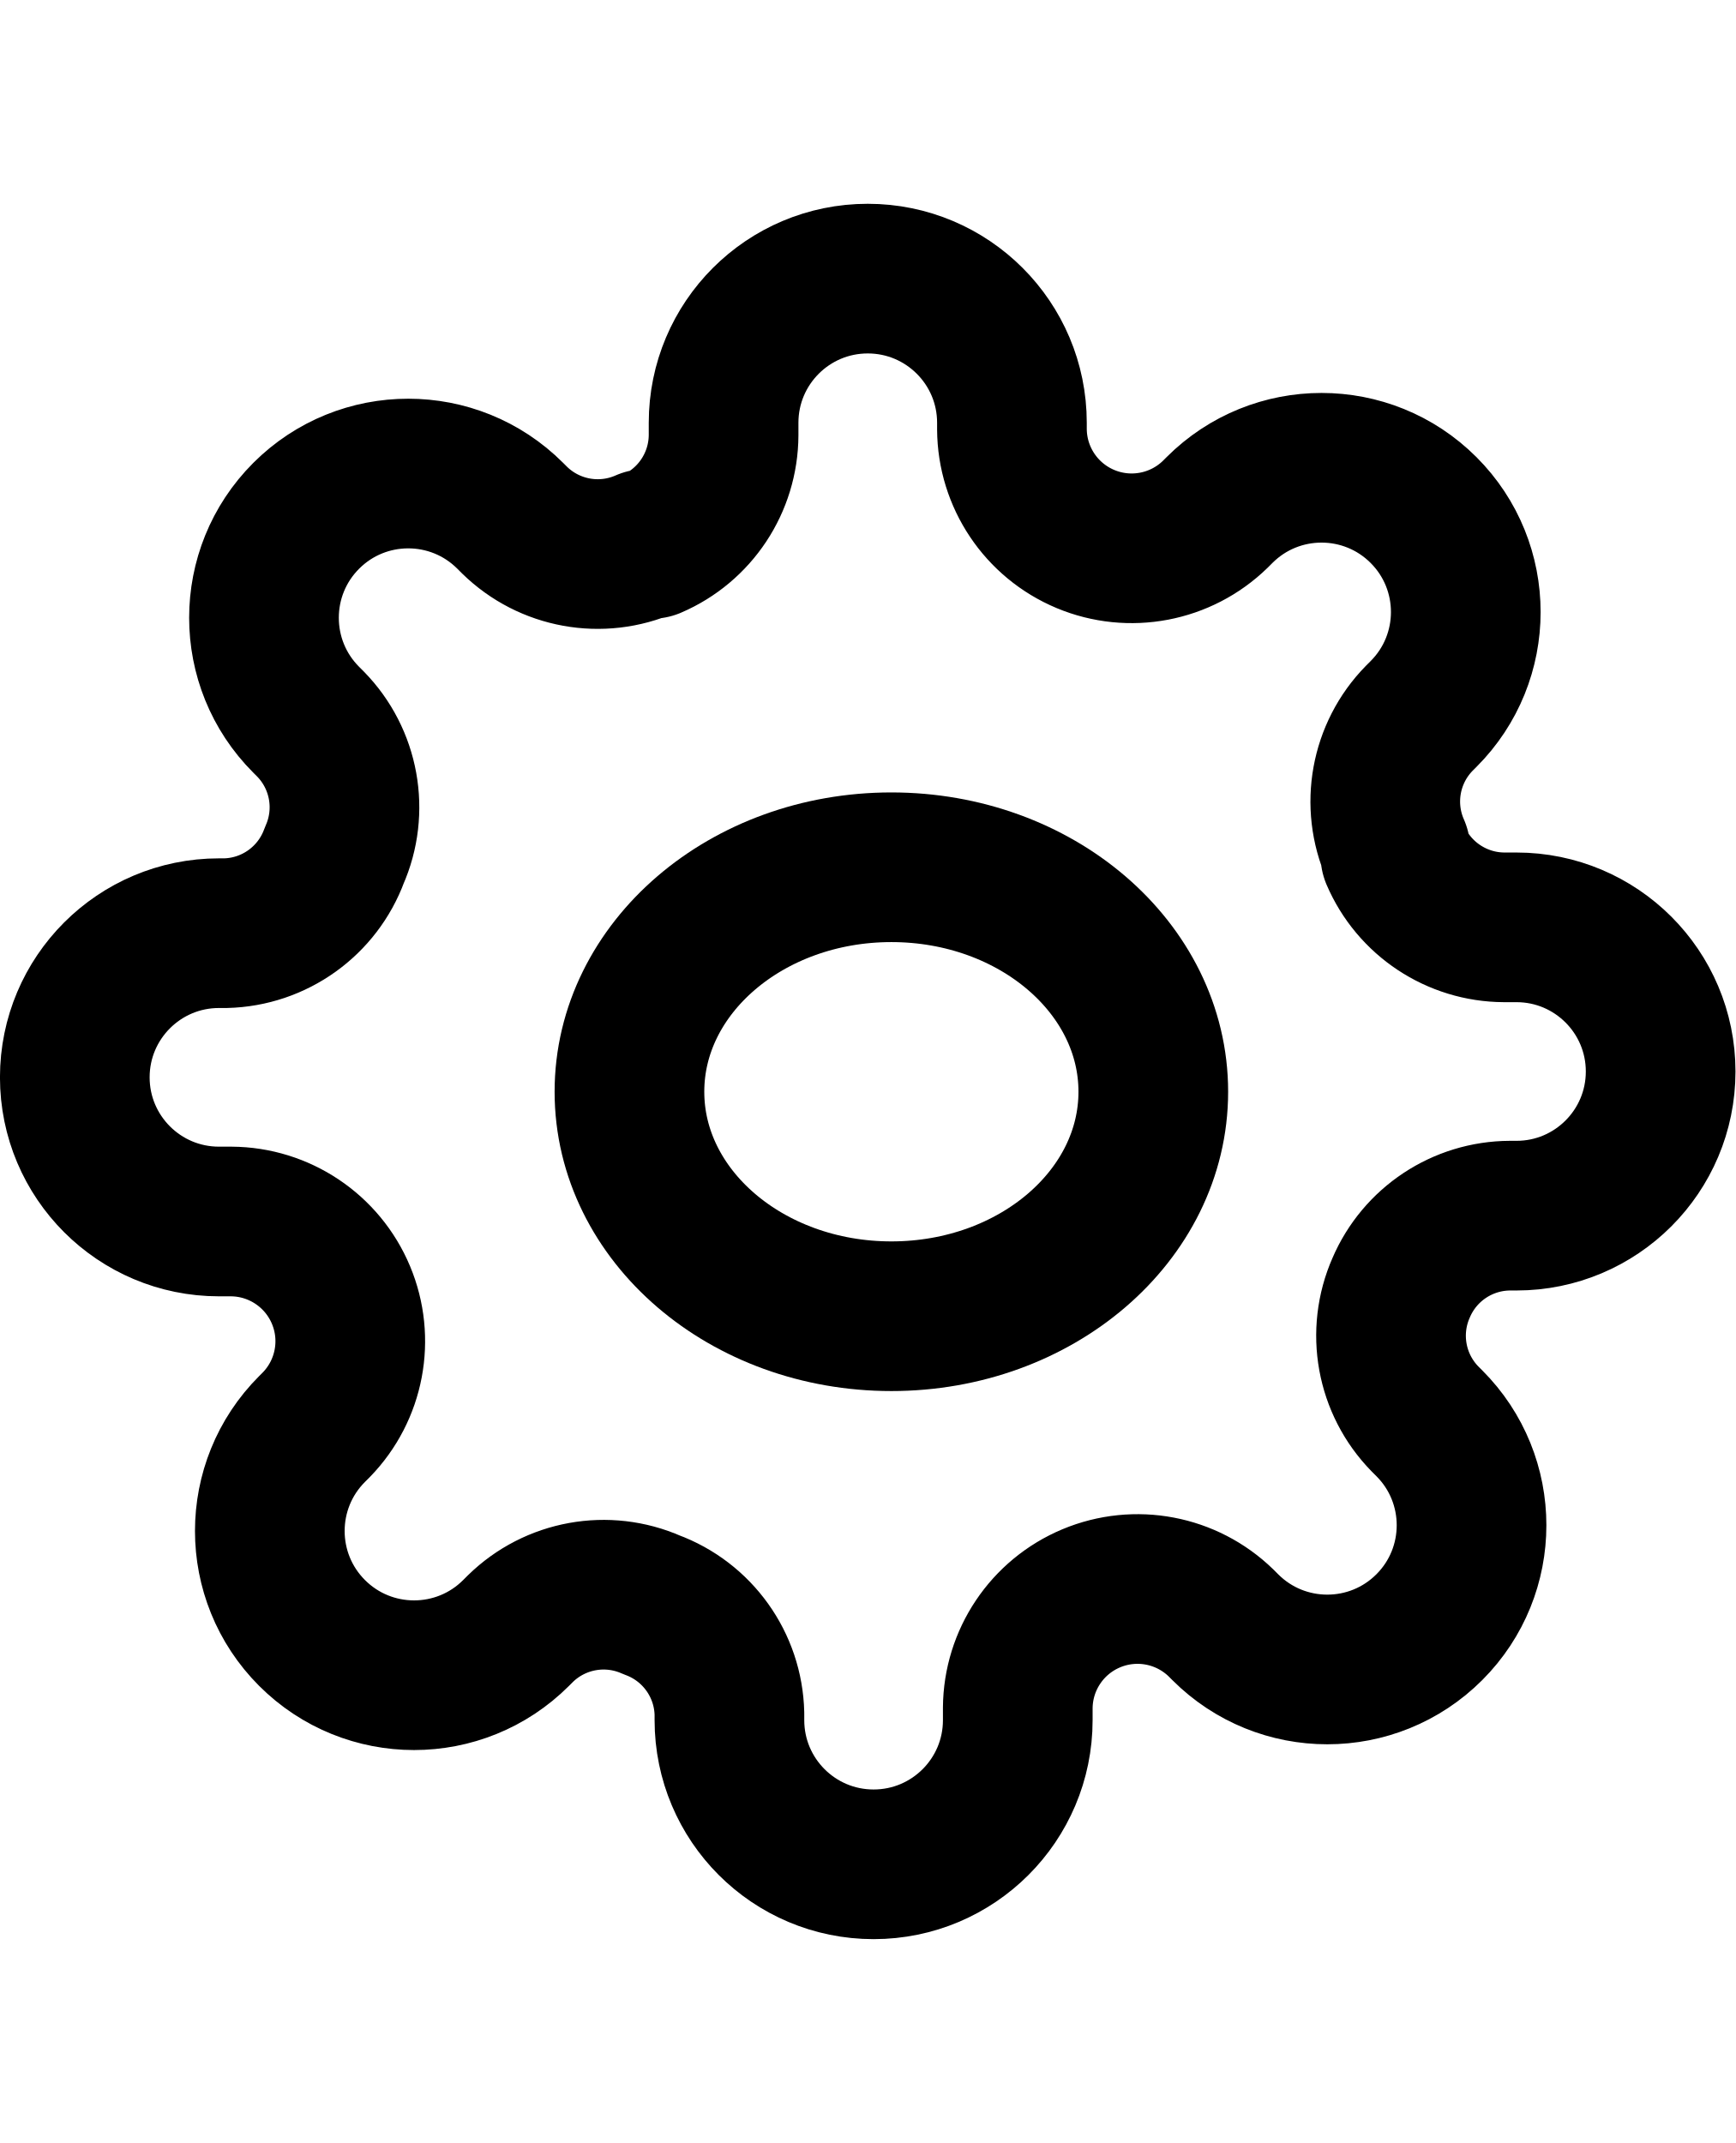
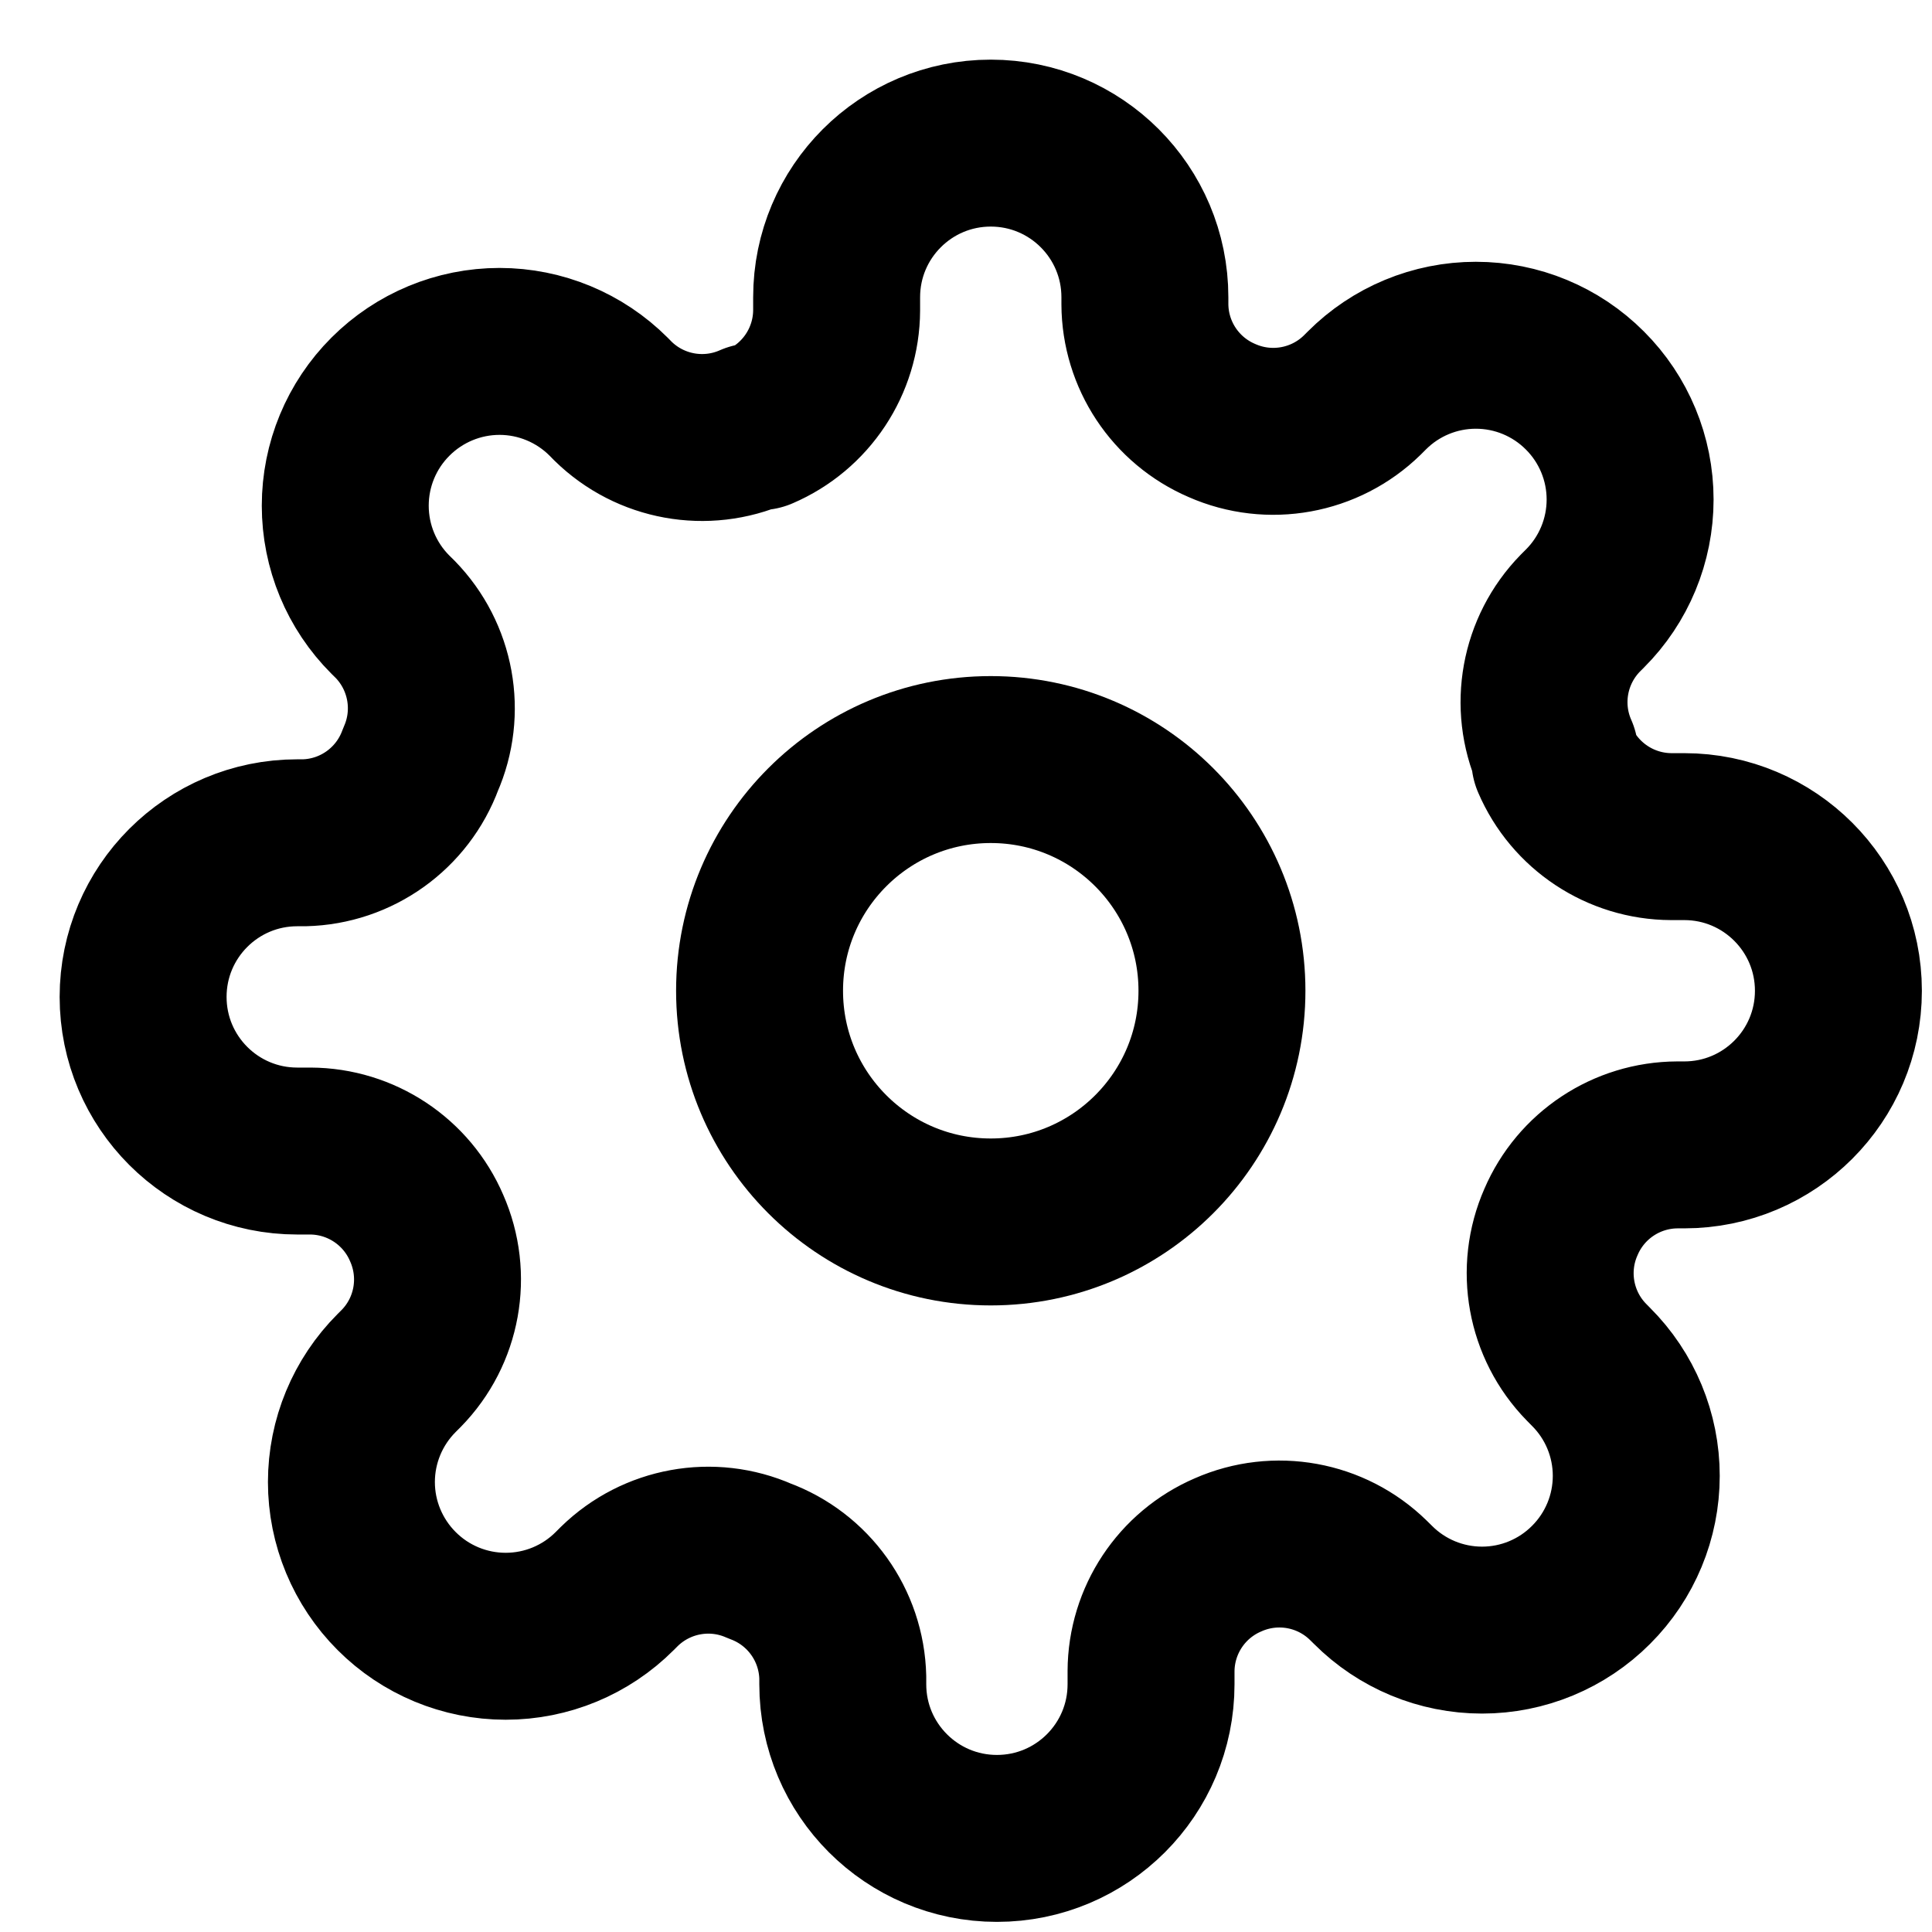
- <svg xmlns="http://www.w3.org/2000/svg" width="17.411" height="21.501" viewBox="0 0 23.191 23.191">
-   <defs>
-     <style>.a6{fill:none;stroke:currentColor;stroke-linecap:round;stroke-linejoin:round;stroke-width:2px;}</style>
-   </defs>
-   <g transform="translate(0.998 1)">
-     <ellipse class="a6" cx="3.5" cy="3" rx="3.5" ry="3" transform="translate(7.413 7.866)" />
-     <path class="a6" d="M18.723,14.485a1.589,1.589,0,0,0,.318,1.753l.058.058a1.927,1.927,0,1,1-2.726,2.726l-.058-.058A1.6,1.6,0,0,0,13.6,20.1v.164a1.926,1.926,0,1,1-3.853,0v-.087a1.589,1.589,0,0,0-1.04-1.454,1.589,1.589,0,0,0-1.753.318l-.058.058a1.927,1.927,0,1,1-2.726-2.726l.058-.058A1.6,1.6,0,0,0,3.09,13.6H2.926a1.926,1.926,0,0,1,0-3.853h.087a1.589,1.589,0,0,0,1.454-1.04A1.589,1.589,0,0,0,4.15,6.953l-.058-.058A1.927,1.927,0,1,1,6.818,4.169l.058.058a1.589,1.589,0,0,0,1.753.318h.077A1.589,1.589,0,0,0,9.669,3.09V2.926a1.926,1.926,0,1,1,3.853,0v.087A1.6,1.6,0,0,0,16.238,4.15l.058-.058a1.927,1.927,0,1,1,2.726,2.726l-.058.058a1.589,1.589,0,0,0-.318,1.753v.077a1.589,1.589,0,0,0,1.454.963h.164a1.926,1.926,0,0,1,0,3.853h-.087A1.589,1.589,0,0,0,18.723,14.485Z" transform="translate(-0.998 -1)" />
+ <svg xmlns="http://www.w3.org/2000/svg" width="27px" height="27px" viewBox="0 0 27 27" version="1.1">
+   <g id="Phase-1" stroke="none" stroke-width="1" fill="none" fill-rule="evenodd" stroke-linecap="round" stroke-linejoin="round">
+     <g id="Contacts---Brand" transform="translate(-36, -425)" stroke="#000000" stroke-width="2.333">
+       <g id="Side-Navigation" transform="translate(0, -1)">
+         <g id="settings" transform="translate(38, 428)">
+           <circle id="Oval" cx="11.846" cy="11.846" r="3.231" />
+           <path d="M19.815,15.077 C19.522,15.741 19.663,16.518 20.171,17.037 L20.235,17.102 C20.64,17.506 20.867,18.054 20.867,18.625 C20.867,19.197 20.64,19.745 20.235,20.149 C19.831,20.554 19.283,20.781 18.712,20.781 C18.14,20.781 17.592,20.554 17.188,20.149 L17.123,20.085 C16.604,19.577 15.828,19.436 15.163,19.729 C14.512,20.008 14.089,20.647 14.086,21.355 L14.086,21.538 C14.086,22.728 13.122,23.692 11.932,23.692 C10.743,23.692 9.778,22.728 9.778,21.538 L9.778,21.442 C9.761,20.712 9.3,20.067 8.615,19.815 C7.951,19.522 7.175,19.663 6.655,20.171 L6.591,20.235 C6.187,20.64 5.639,20.867 5.067,20.867 C4.495,20.867 3.947,20.64 3.543,20.235 C3.139,19.831 2.911,19.283 2.911,18.712 C2.911,18.14 3.139,17.592 3.543,17.188 L3.608,17.123 C4.116,16.604 4.256,15.828 3.963,15.163 C3.684,14.512 3.045,14.089 2.337,14.086 L2.154,14.086 C0.964,14.086 0,13.122 0,11.932 C0,10.743 0.964,9.778 2.154,9.778 L2.251,9.778 C2.98,9.761 3.625,9.3 3.877,8.615 C4.17,7.951 4.029,7.175 3.522,6.655 L3.457,6.591 C3.052,6.187 2.825,5.639 2.825,5.067 C2.825,4.495 3.052,3.947 3.457,3.543 C3.861,3.139 4.409,2.911 4.981,2.911 C5.552,2.911 6.101,3.139 6.505,3.543 L6.569,3.608 C7.089,4.116 7.865,4.256 8.529,3.963 L8.615,3.963 C9.266,3.684 9.689,3.045 9.692,2.337 L9.692,2.154 C9.692,0.964 10.657,0 11.846,0 C13.036,0 14,0.964 14,2.154 L14,2.251 C14.003,2.959 14.426,3.598 15.077,3.877 C15.741,4.17 16.518,4.029 17.037,3.522 L17.102,3.457 C17.506,3.052 18.054,2.825 18.625,2.825 C19.197,2.825 19.745,3.052 20.149,3.457 C20.554,3.861 20.781,4.409 20.781,4.981 C20.781,5.552 20.554,6.101 20.149,6.505 L20.085,6.569 C19.577,7.089 19.436,7.865 19.729,8.529 L19.729,8.615 C20.008,9.266 20.647,9.689 21.355,9.692 L21.538,9.692 C22.728,9.692 23.692,10.657 23.692,11.846 C23.692,13.036 22.728,14 21.538,14 L21.442,14 C20.733,14.003 20.094,14.426 19.815,15.077 Z" id="Path" />
+         </g>
+       </g>
+     </g>
  </g>
</svg>
